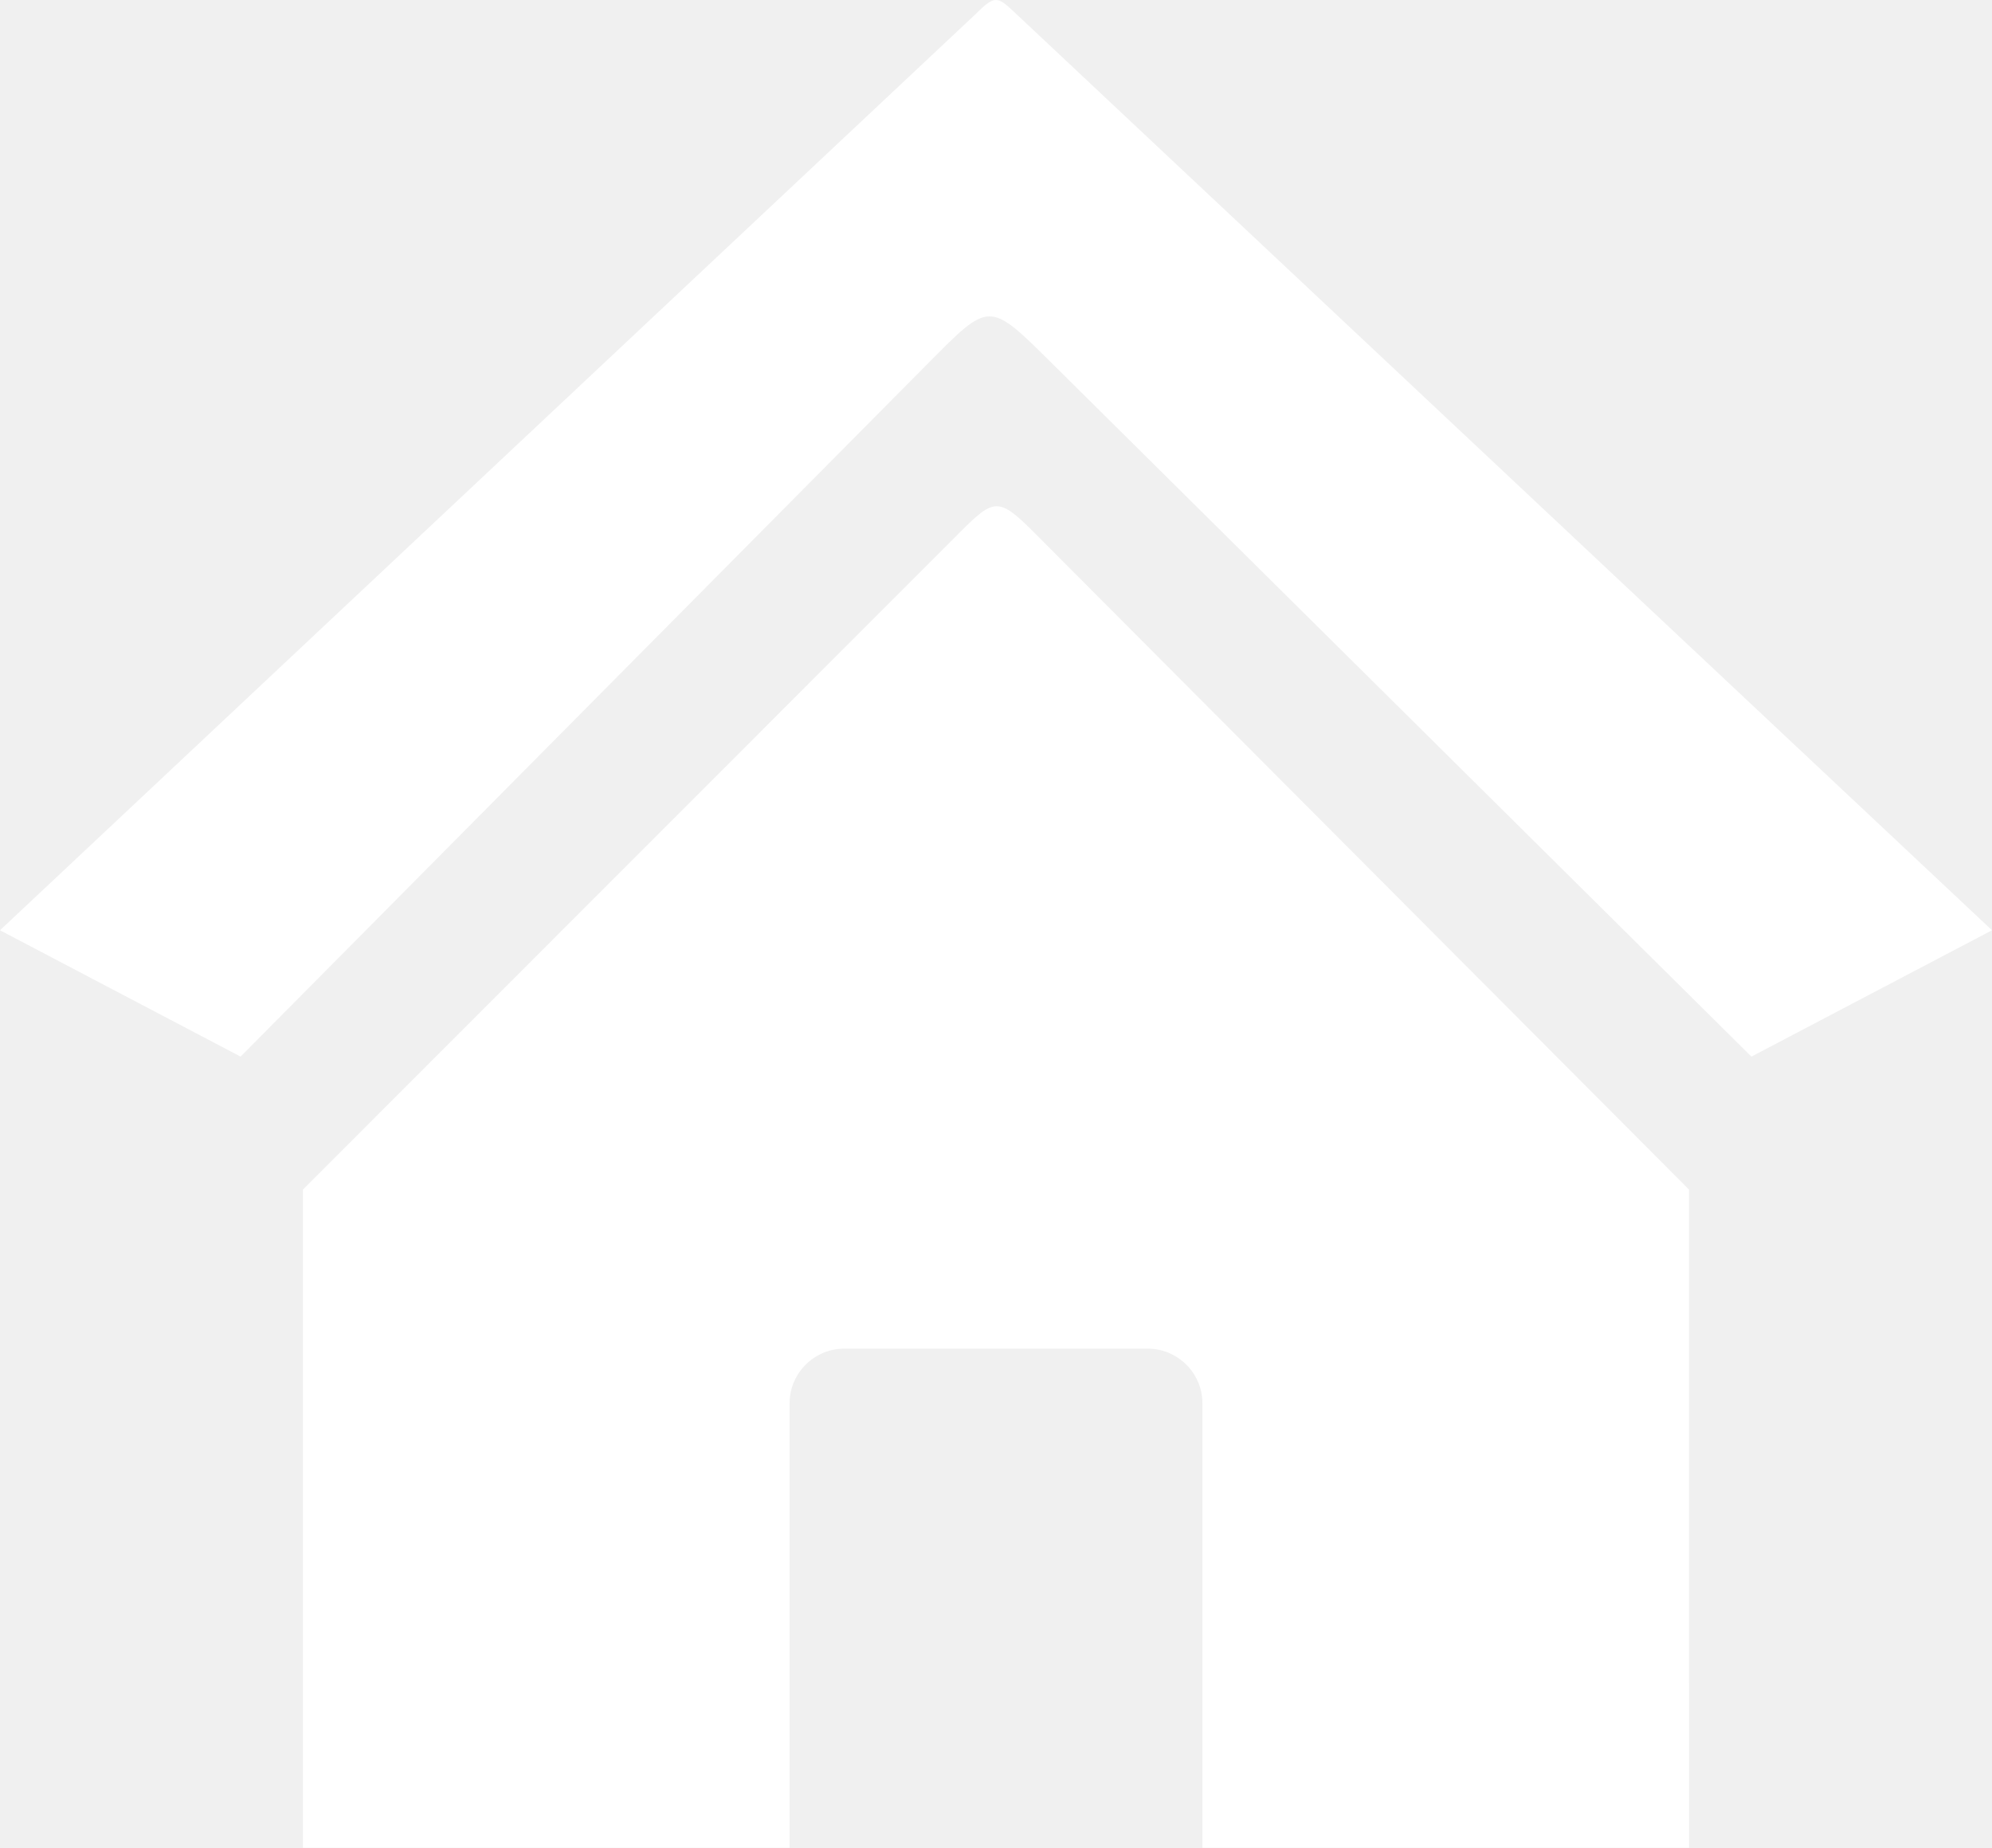
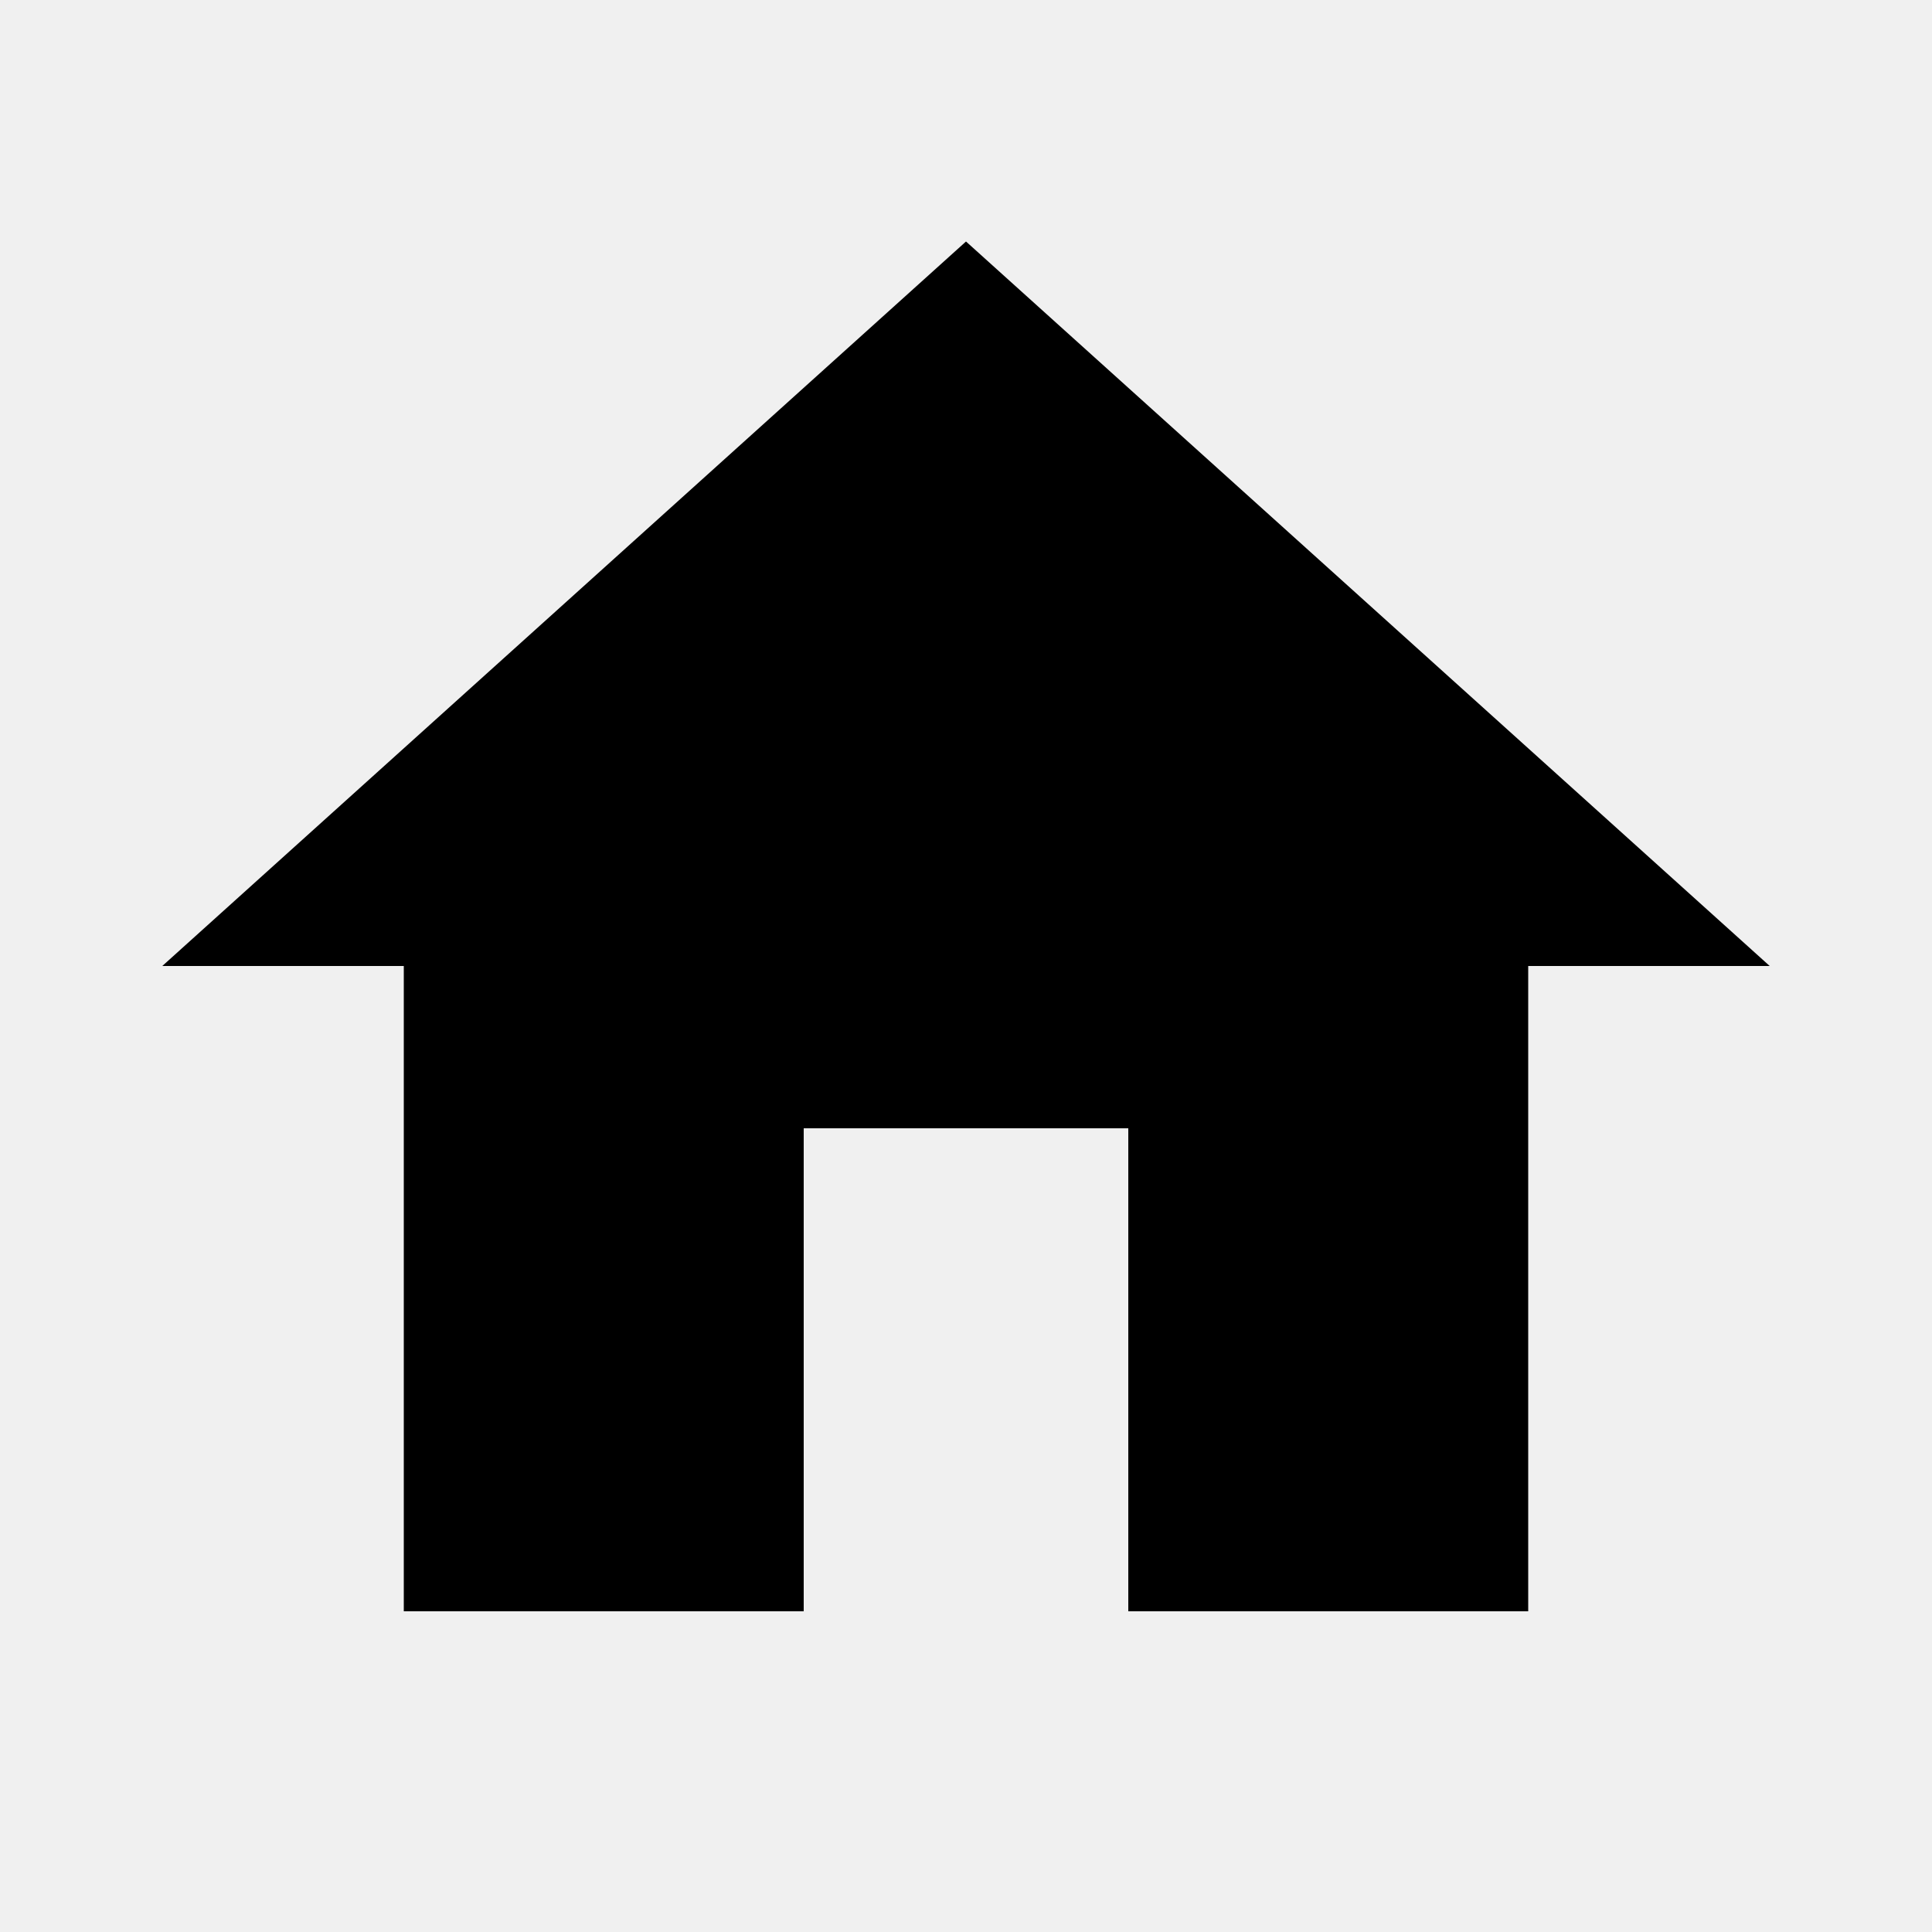
- <svg xmlns="http://www.w3.org/2000/svg" shape-rendering="geometricPrecision" text-rendering="geometricPrecision" image-rendering="optimizeQuality" fill-rule="evenodd" clip-rule="evenodd" viewBox="0 0 512 474.882" id="home">
-   <path fill="#fff" d="M77.869 305.714L246.593 136.93c8.907-8.908 10.036-9.285 19.278-.007l168.248 168.791.013 169.168H309.057V360.644c0-7.722-6.322-14.044-14.044-14.044h-78.022c-7.723 0-14.045 6.322-14.045 14.044v114.238H77.869V305.714zM250.715 3.663L0 239.075l61.836 32.472L238.938 92.976c15.13-15.264 15.306-15.598 30.367-.676l180.858 179.247L512 239.075 260.907 3.308c-4.509-4.232-5.138-4.706-10.192.355z" />
+ <svg xmlns="http://www.w3.org/2000/svg" width="16" height="16" viewBox="0 0 16 16" fill="none" id="home">
+   <path d="M6.656 13.344H3.344V8H1.344L8 2L14.656 8H12.656V13.344H9.344V9.344H6.656V13.344Z" fill="currentColor" />
</svg>
